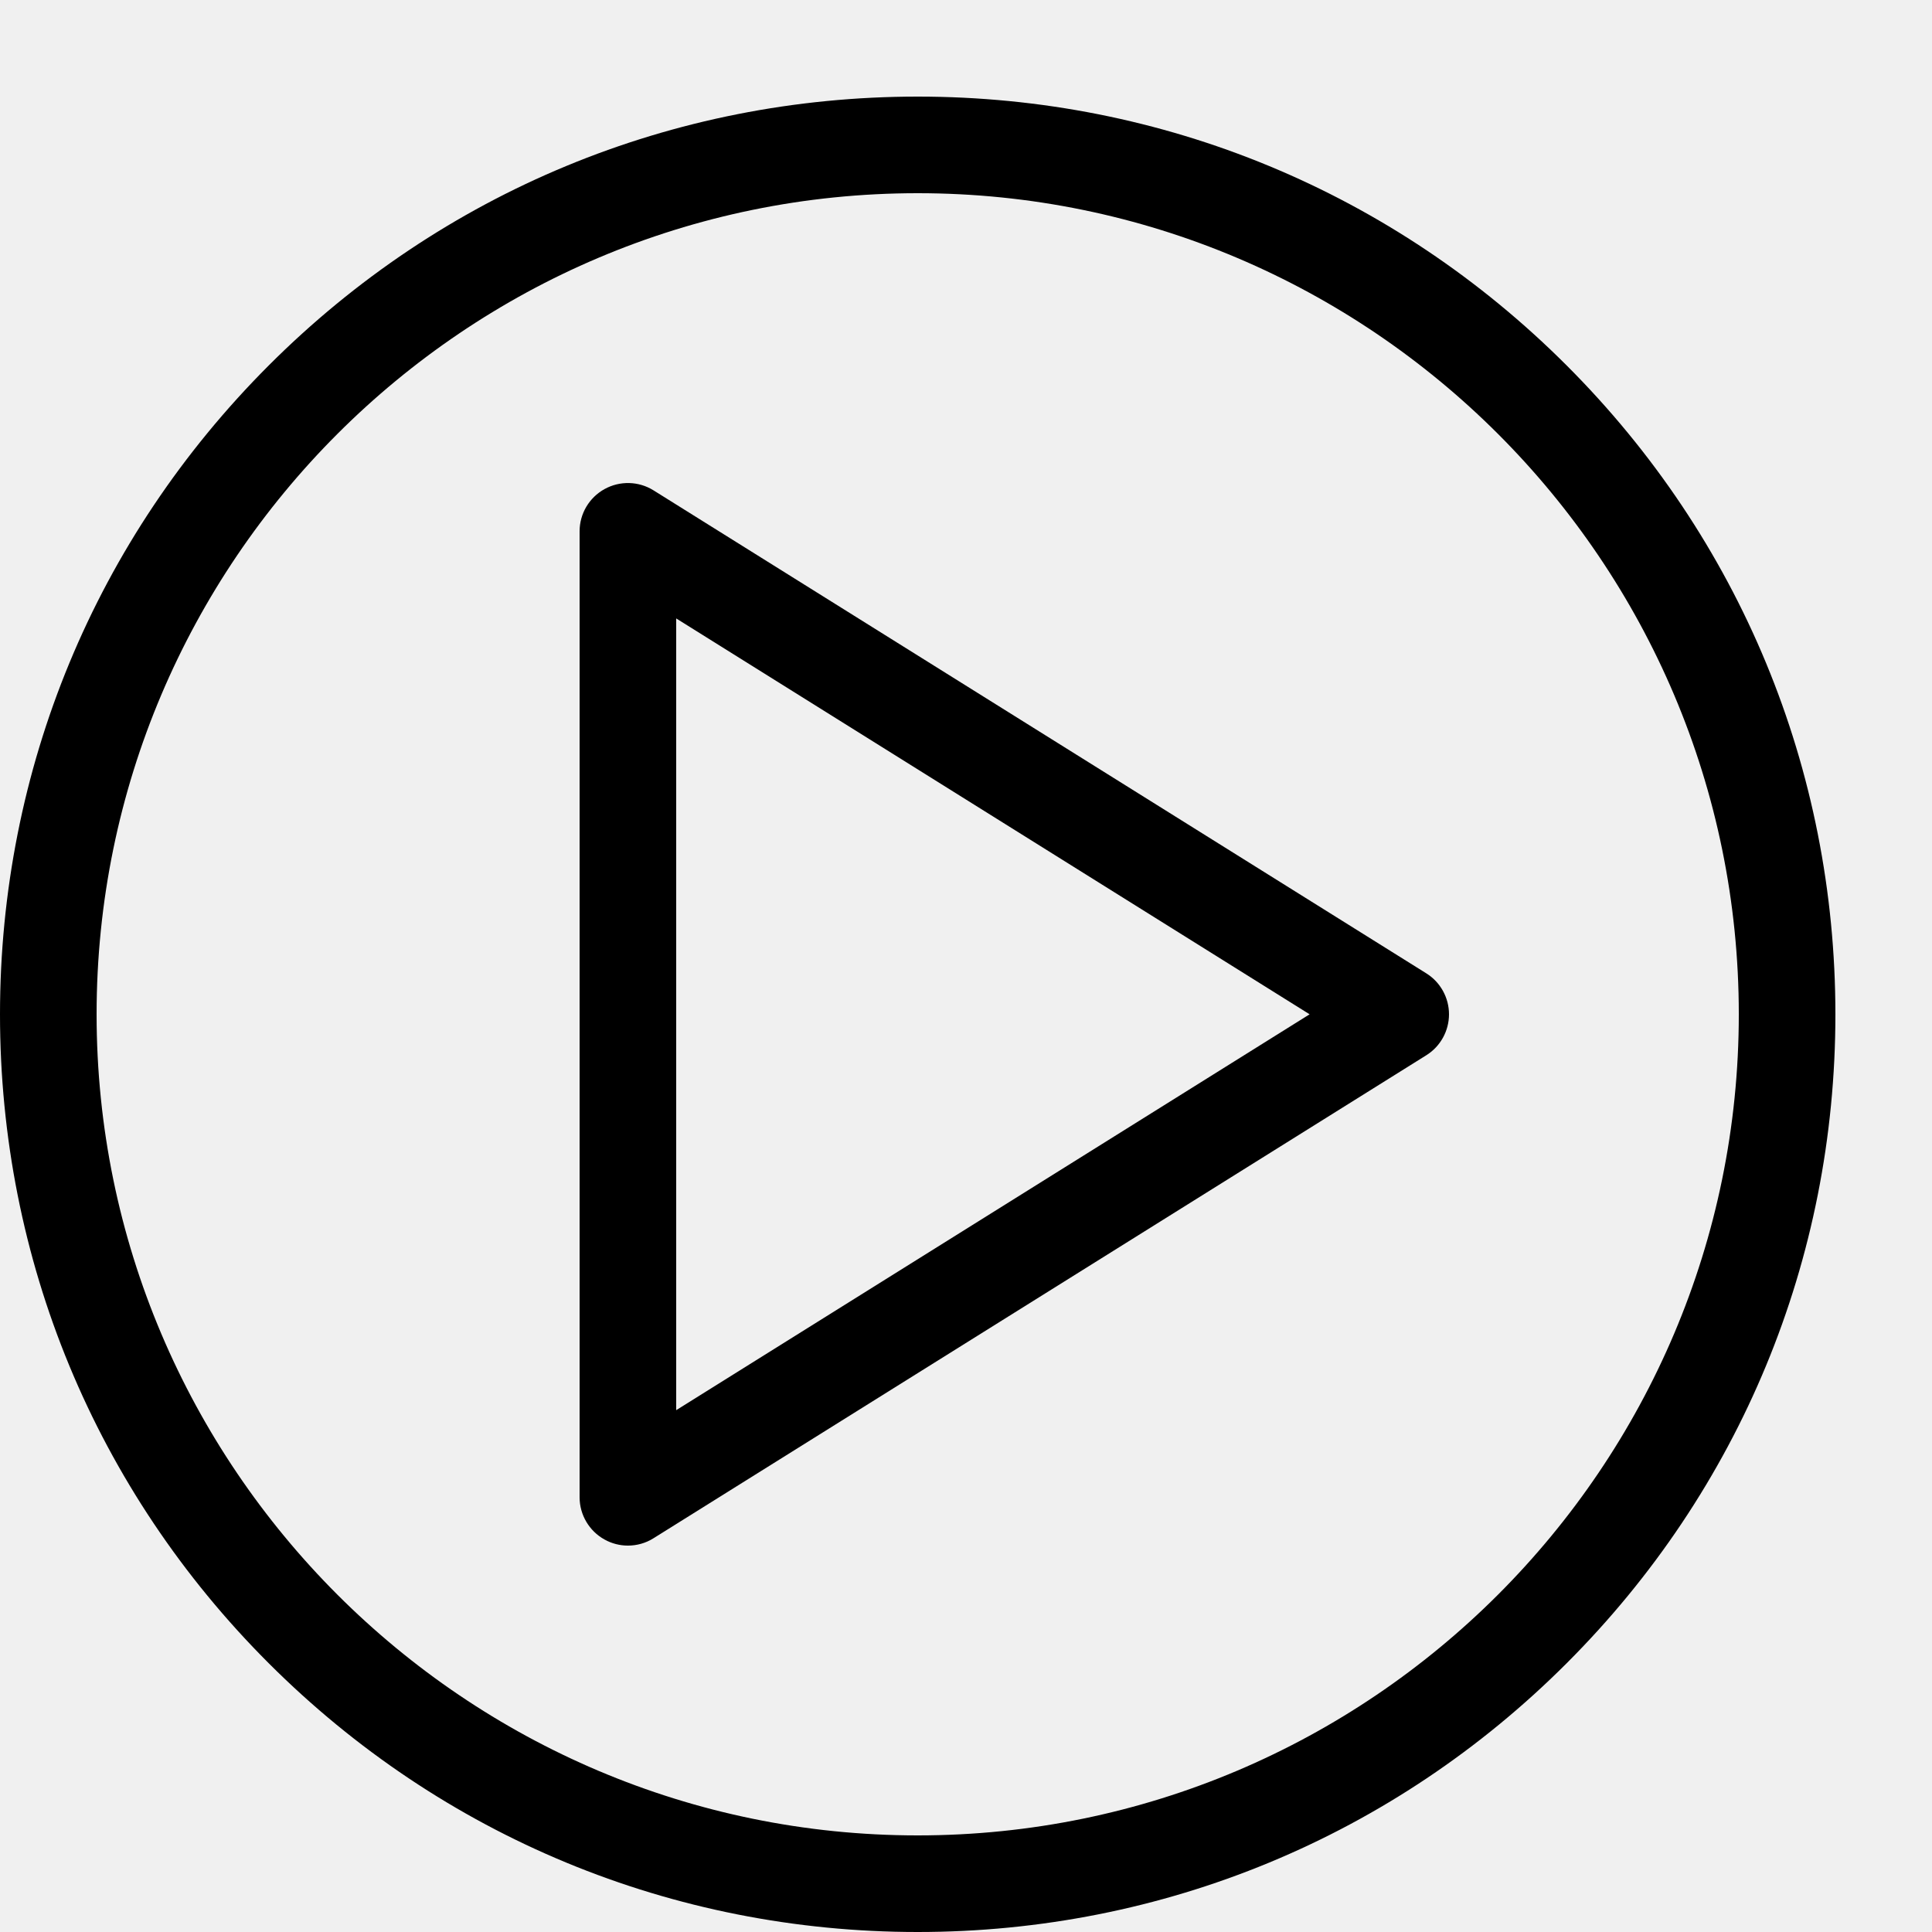
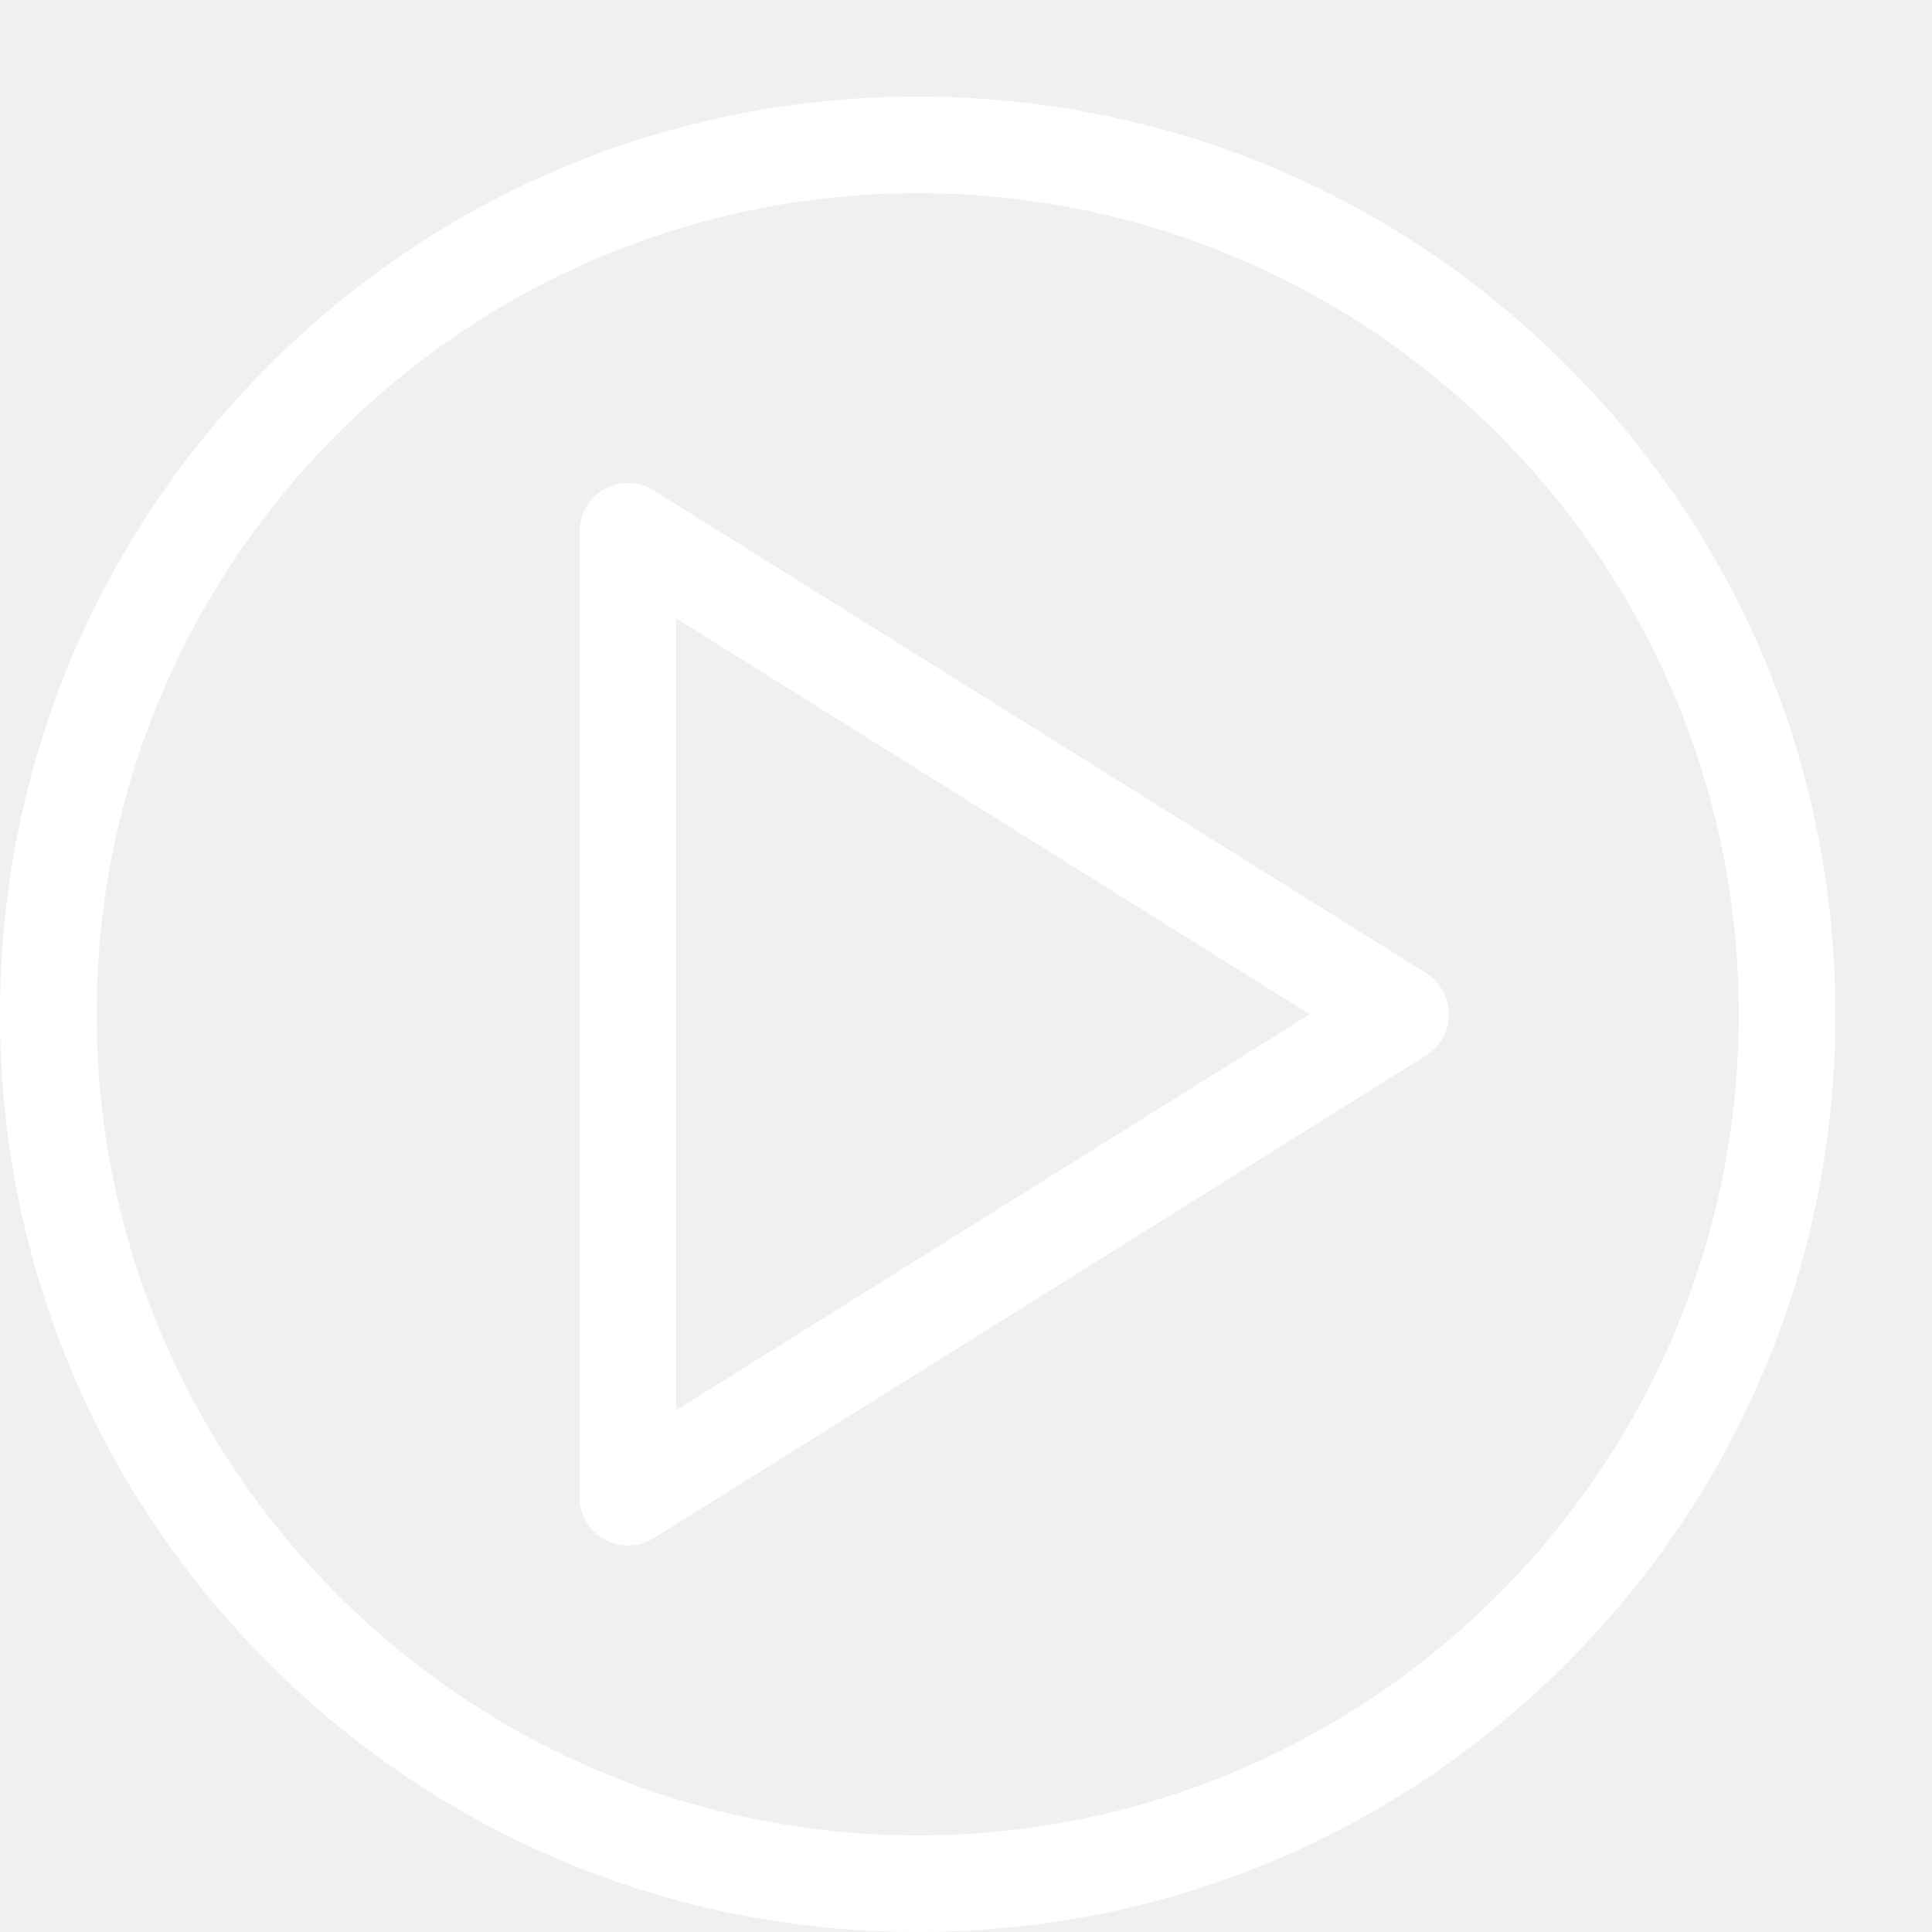
<svg xmlns="http://www.w3.org/2000/svg" height="20" width="20" viewBox="0 0 20 20">
-   <path fill="#000000" d="M9.5 20c-2.538 0-4.923-0.988-6.718-2.782s-2.782-4.18-2.782-6.717c0-2.538 0.988-4.923 2.782-6.718s4.18-2.783 6.718-2.783c2.538 0 4.923 0.988 6.718 2.783s2.782 4.18 2.782 6.718-0.988 4.923-2.782 6.717c-1.794 1.794-4.18 2.782-6.718 2.782zM9.5 2c-4.687 0-8.5 3.813-8.5 8.5s3.813 8.5 8.5 8.5c4.687 0 8.5-3.813 8.5-8.5s-3.813-8.5-8.5-8.5z" />
-   <path fill="#000000" d="M6.5 16c-0.083 0-0.167-0.021-0.242-0.063-0.159-0.088-0.258-0.256-0.258-0.437v-10c0-0.182 0.099-0.349 0.258-0.437s0.353-0.083 0.507 0.013l8 5c0.146 0.091 0.235 0.252 0.235 0.424s-0.089 0.333-0.235 0.424l-8 5c-0.081 0.051-0.173 0.076-0.265 0.076zM7 6.402v8.196l6.557-4.098-6.557-4.098z" />
+   <path fill="#ffffff" d="M9.5 20c-2.538 0-4.923-0.988-6.718-2.782s-2.782-4.18-2.782-6.717c0-2.538 0.988-4.923 2.782-6.718s4.18-2.783 6.718-2.783c2.538 0 4.923 0.988 6.718 2.783s2.782 4.18 2.782 6.718-0.988 4.923-2.782 6.717c-1.794 1.794-4.18 2.782-6.718 2.782zM9.5 2c-4.687 0-8.5 3.813-8.5 8.5s3.813 8.5 8.5 8.5c4.687 0 8.5-3.813 8.5-8.5s-3.813-8.5-8.5-8.5z" />
+   <path fill="#ffffff" d="M6.5 16c-0.083 0-0.167-0.021-0.242-0.063-0.159-0.088-0.258-0.256-0.258-0.437v-10c0-0.182 0.099-0.349 0.258-0.437s0.353-0.083 0.507 0.013l8 5c0.146 0.091 0.235 0.252 0.235 0.424s-0.089 0.333-0.235 0.424l-8 5c-0.081 0.051-0.173 0.076-0.265 0.076zM7 6.402v8.196l6.557-4.098-6.557-4.098z" />
</svg>
